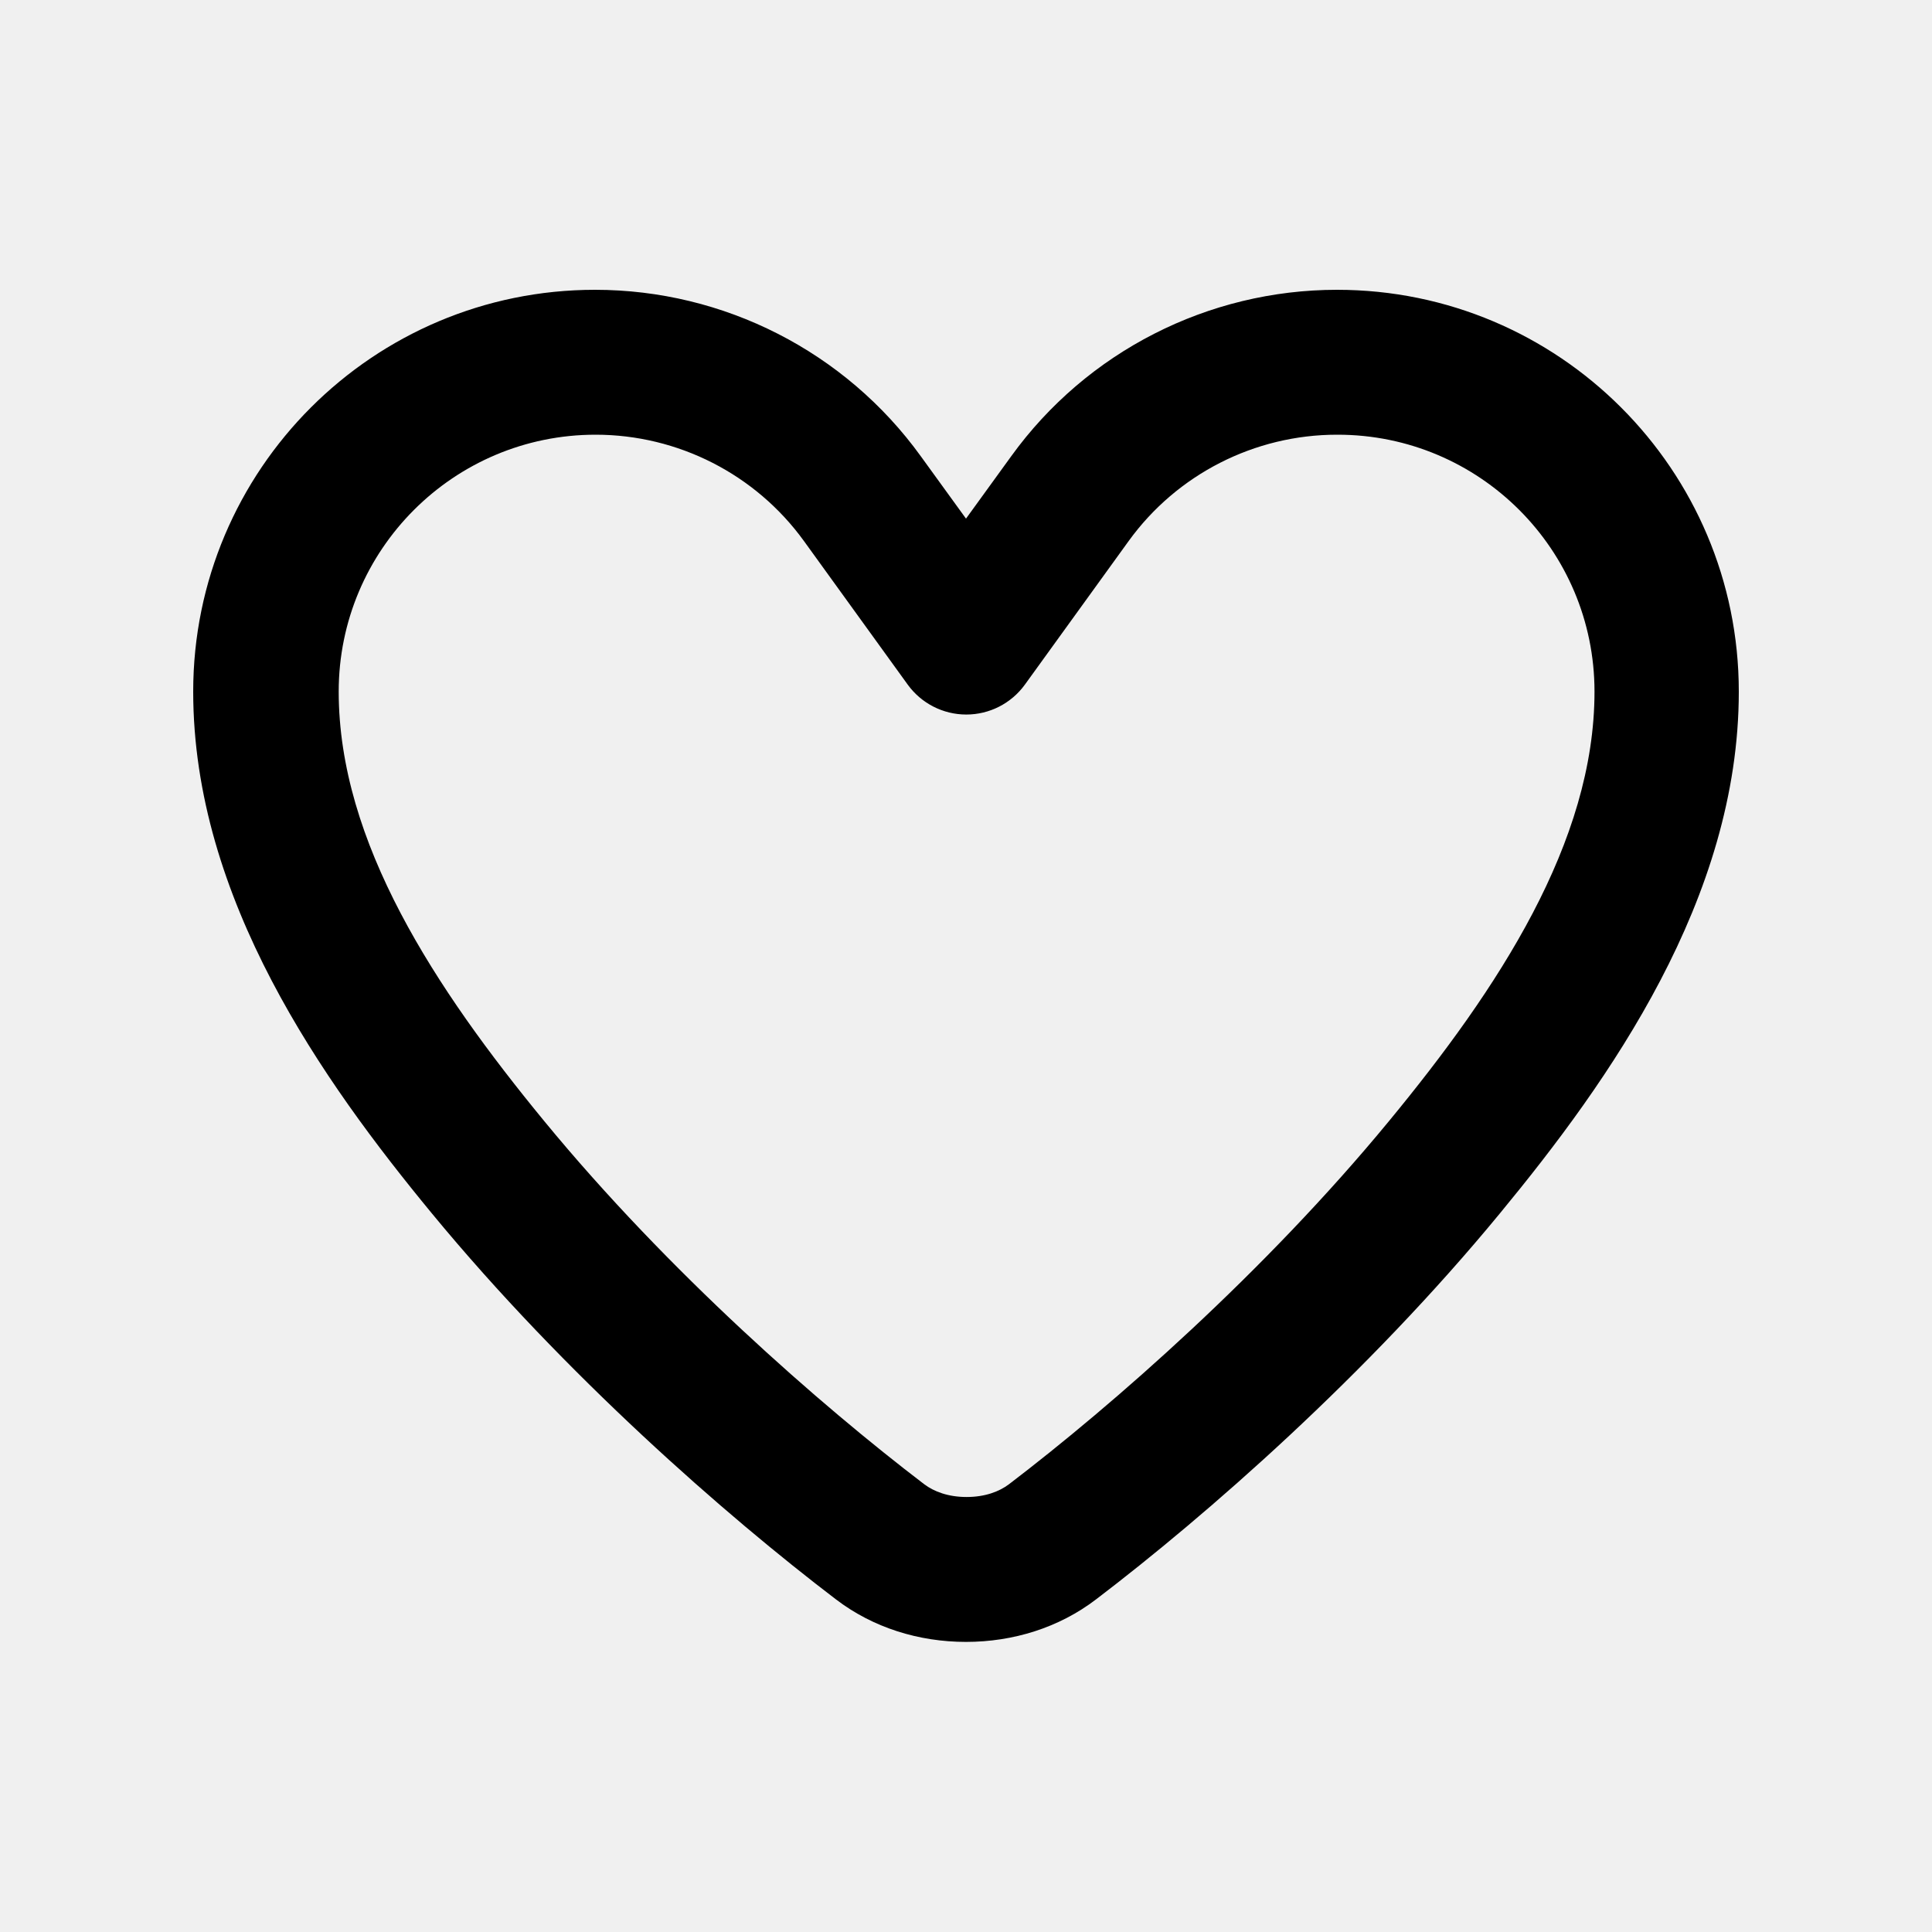
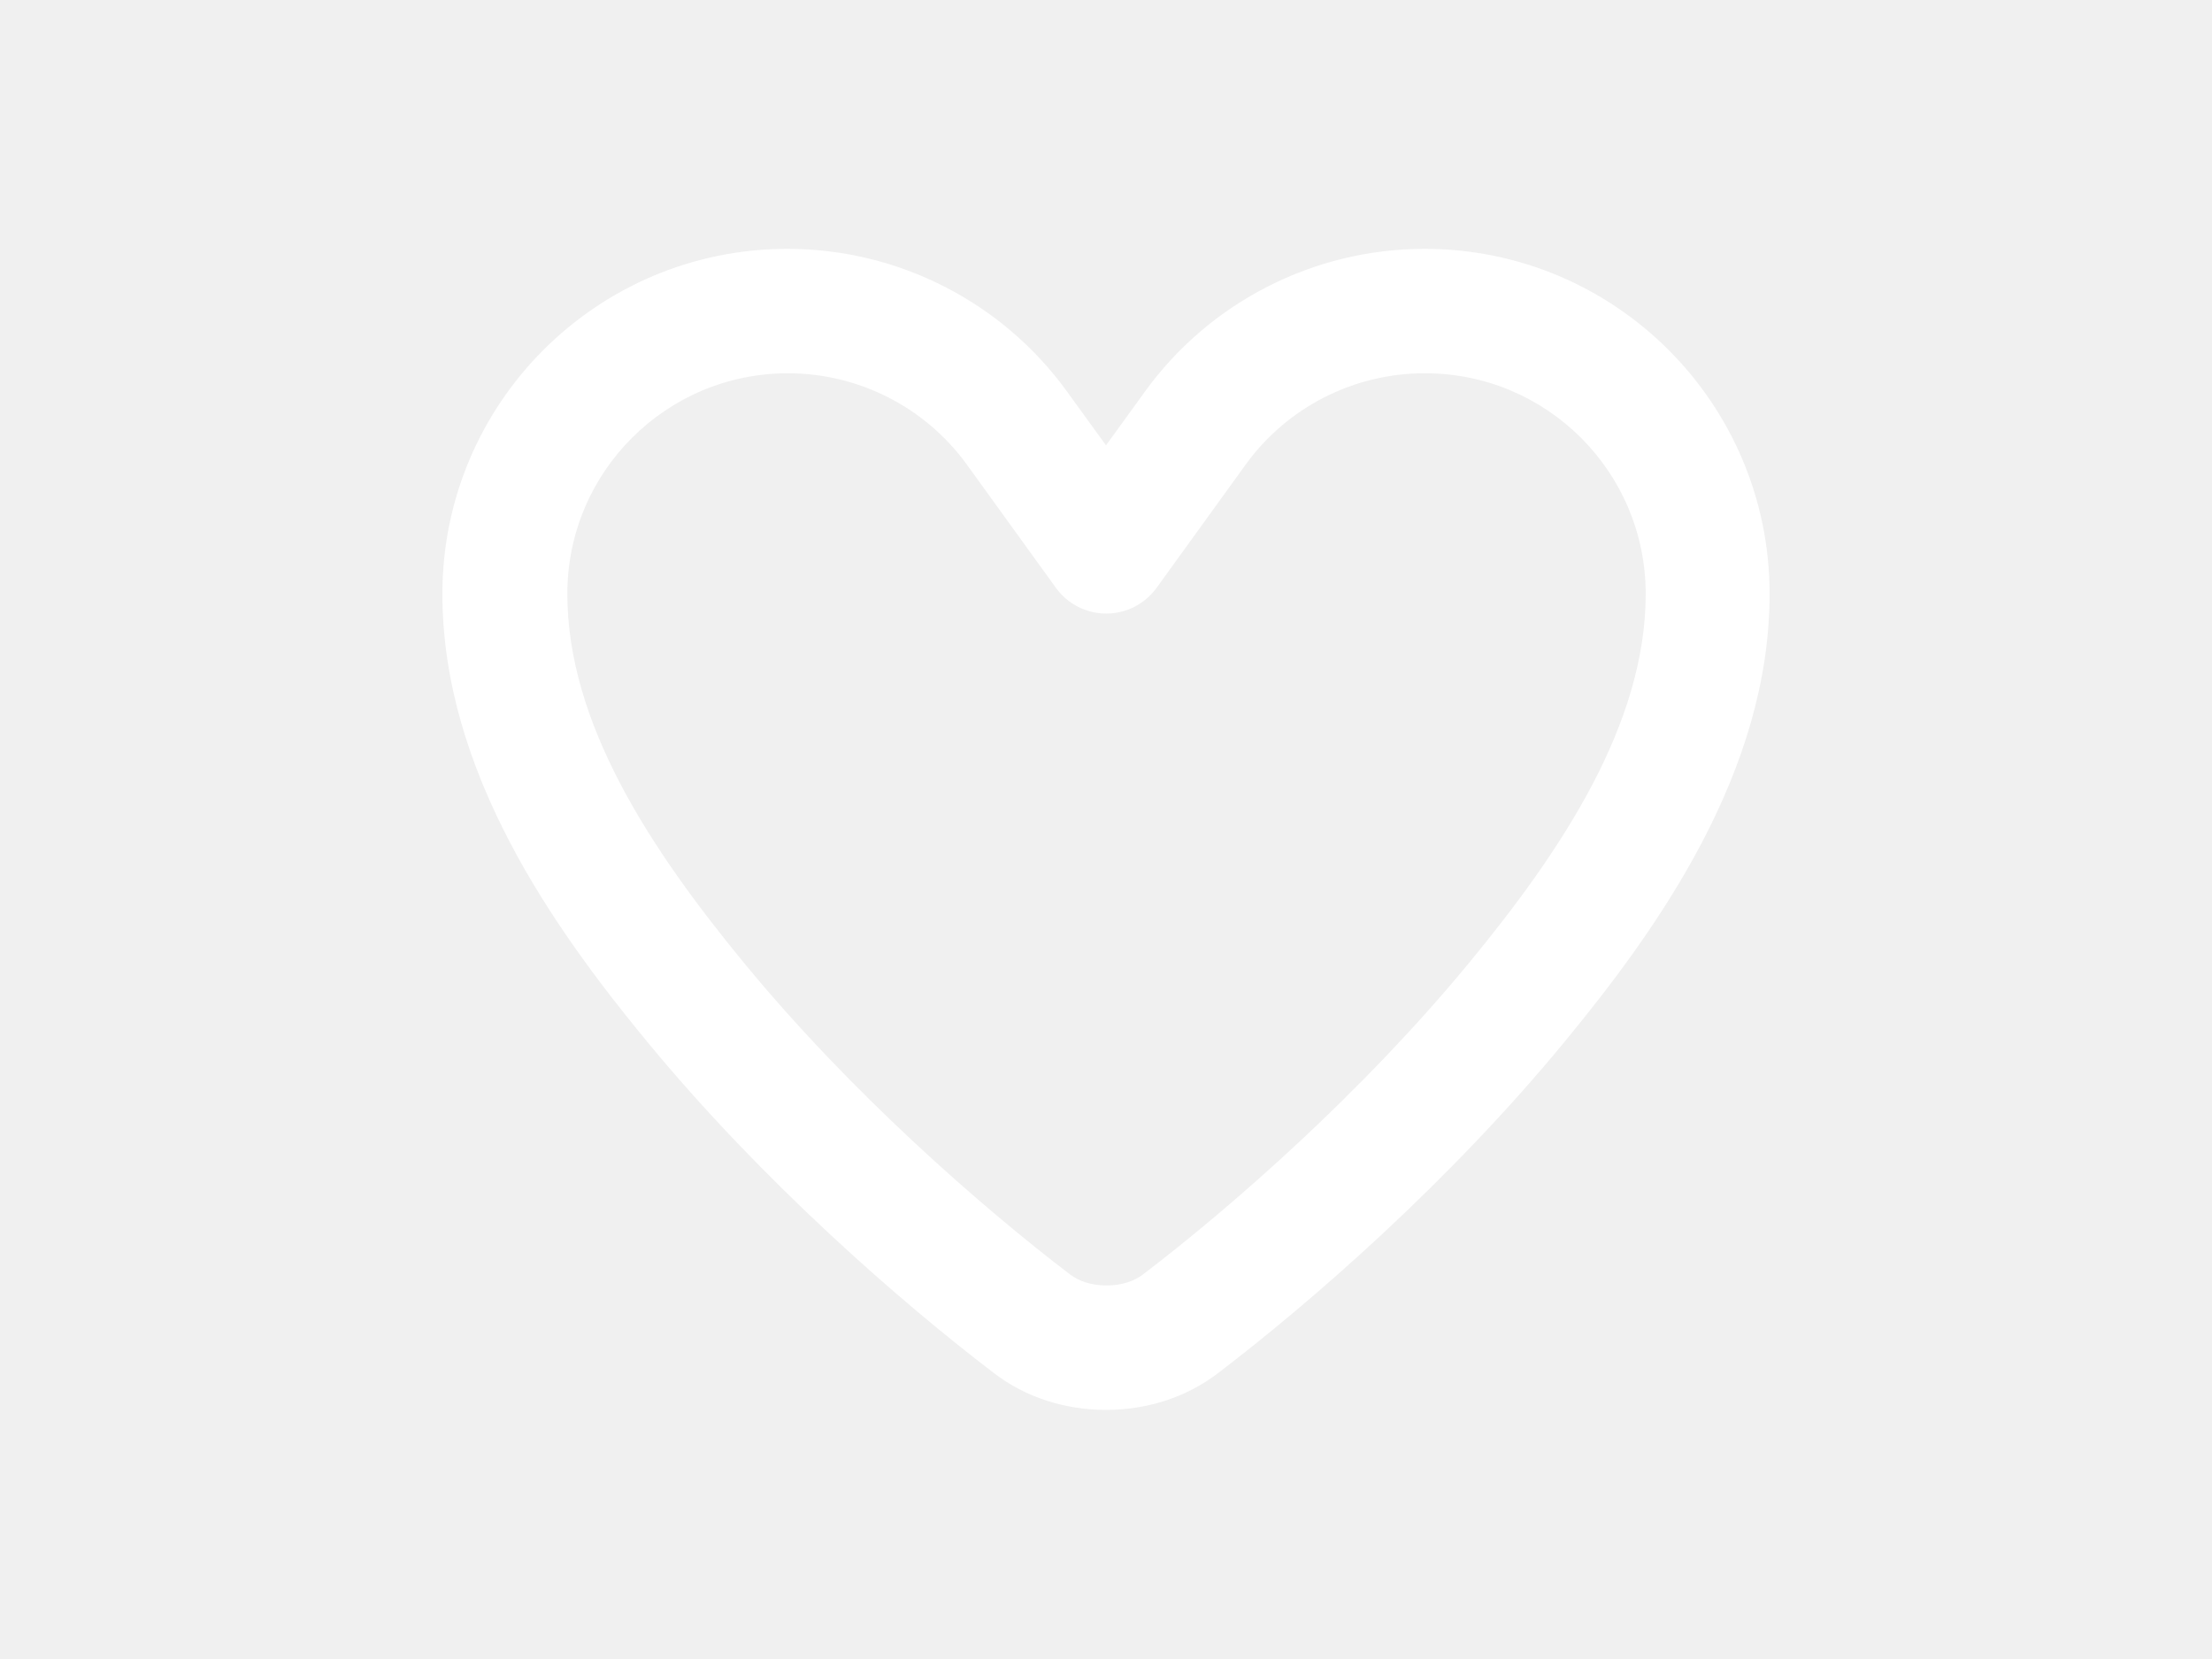
- <svg xmlns="http://www.w3.org/2000/svg" viewBox="0 0 640 640">
+ <svg xmlns="http://www.w3.org/2000/svg" fill="white" width="20px" height="15px" viewBox="0 0 640 640">
  <path d="M442.9 144C415.6 144 389.9 157.1 373.9 179.2L339.5 226.8C335 233 327.8 236.7 320.1 236.7C312.4 236.7 305.2 233 300.7 226.8L266.3 179.2C250.3 157.1 224.6 144 197.3 144C150.3 144 112.2 182.1 112.2 229.1C112.2 279 144.2 327.5 180.3 371.4C221.4 421.4 271.7 465.4 306.2 491.7C309.4 494.1 314.1 495.9 320.2 495.9C326.3 495.9 331 494.1 334.2 491.7C368.7 465.4 419 421.3 460.1 371.4C496.3 327.5 528.2 279 528.2 229.1C528.2 182.1 490.1 144 443.1 144zM335 151.1C360 116.5 400.2 96 442.9 96C516.4 96 576 155.6 576 229.1C576 297.7 533.1 358 496.9 401.9C452.8 455.5 399.6 502 363.1 529.8C350.8 539.2 335.6 543.9 320 543.9C304.4 543.9 289.2 539.2 276.9 529.8C240.4 502 187.2 455.5 143.1 402C106.9 358.1 64 297.7 64 229.1C64 155.6 123.6 96 197.1 96C239.8 96 280 116.5 305 151.1L320 171.8L335 151.1z" />
</svg>
